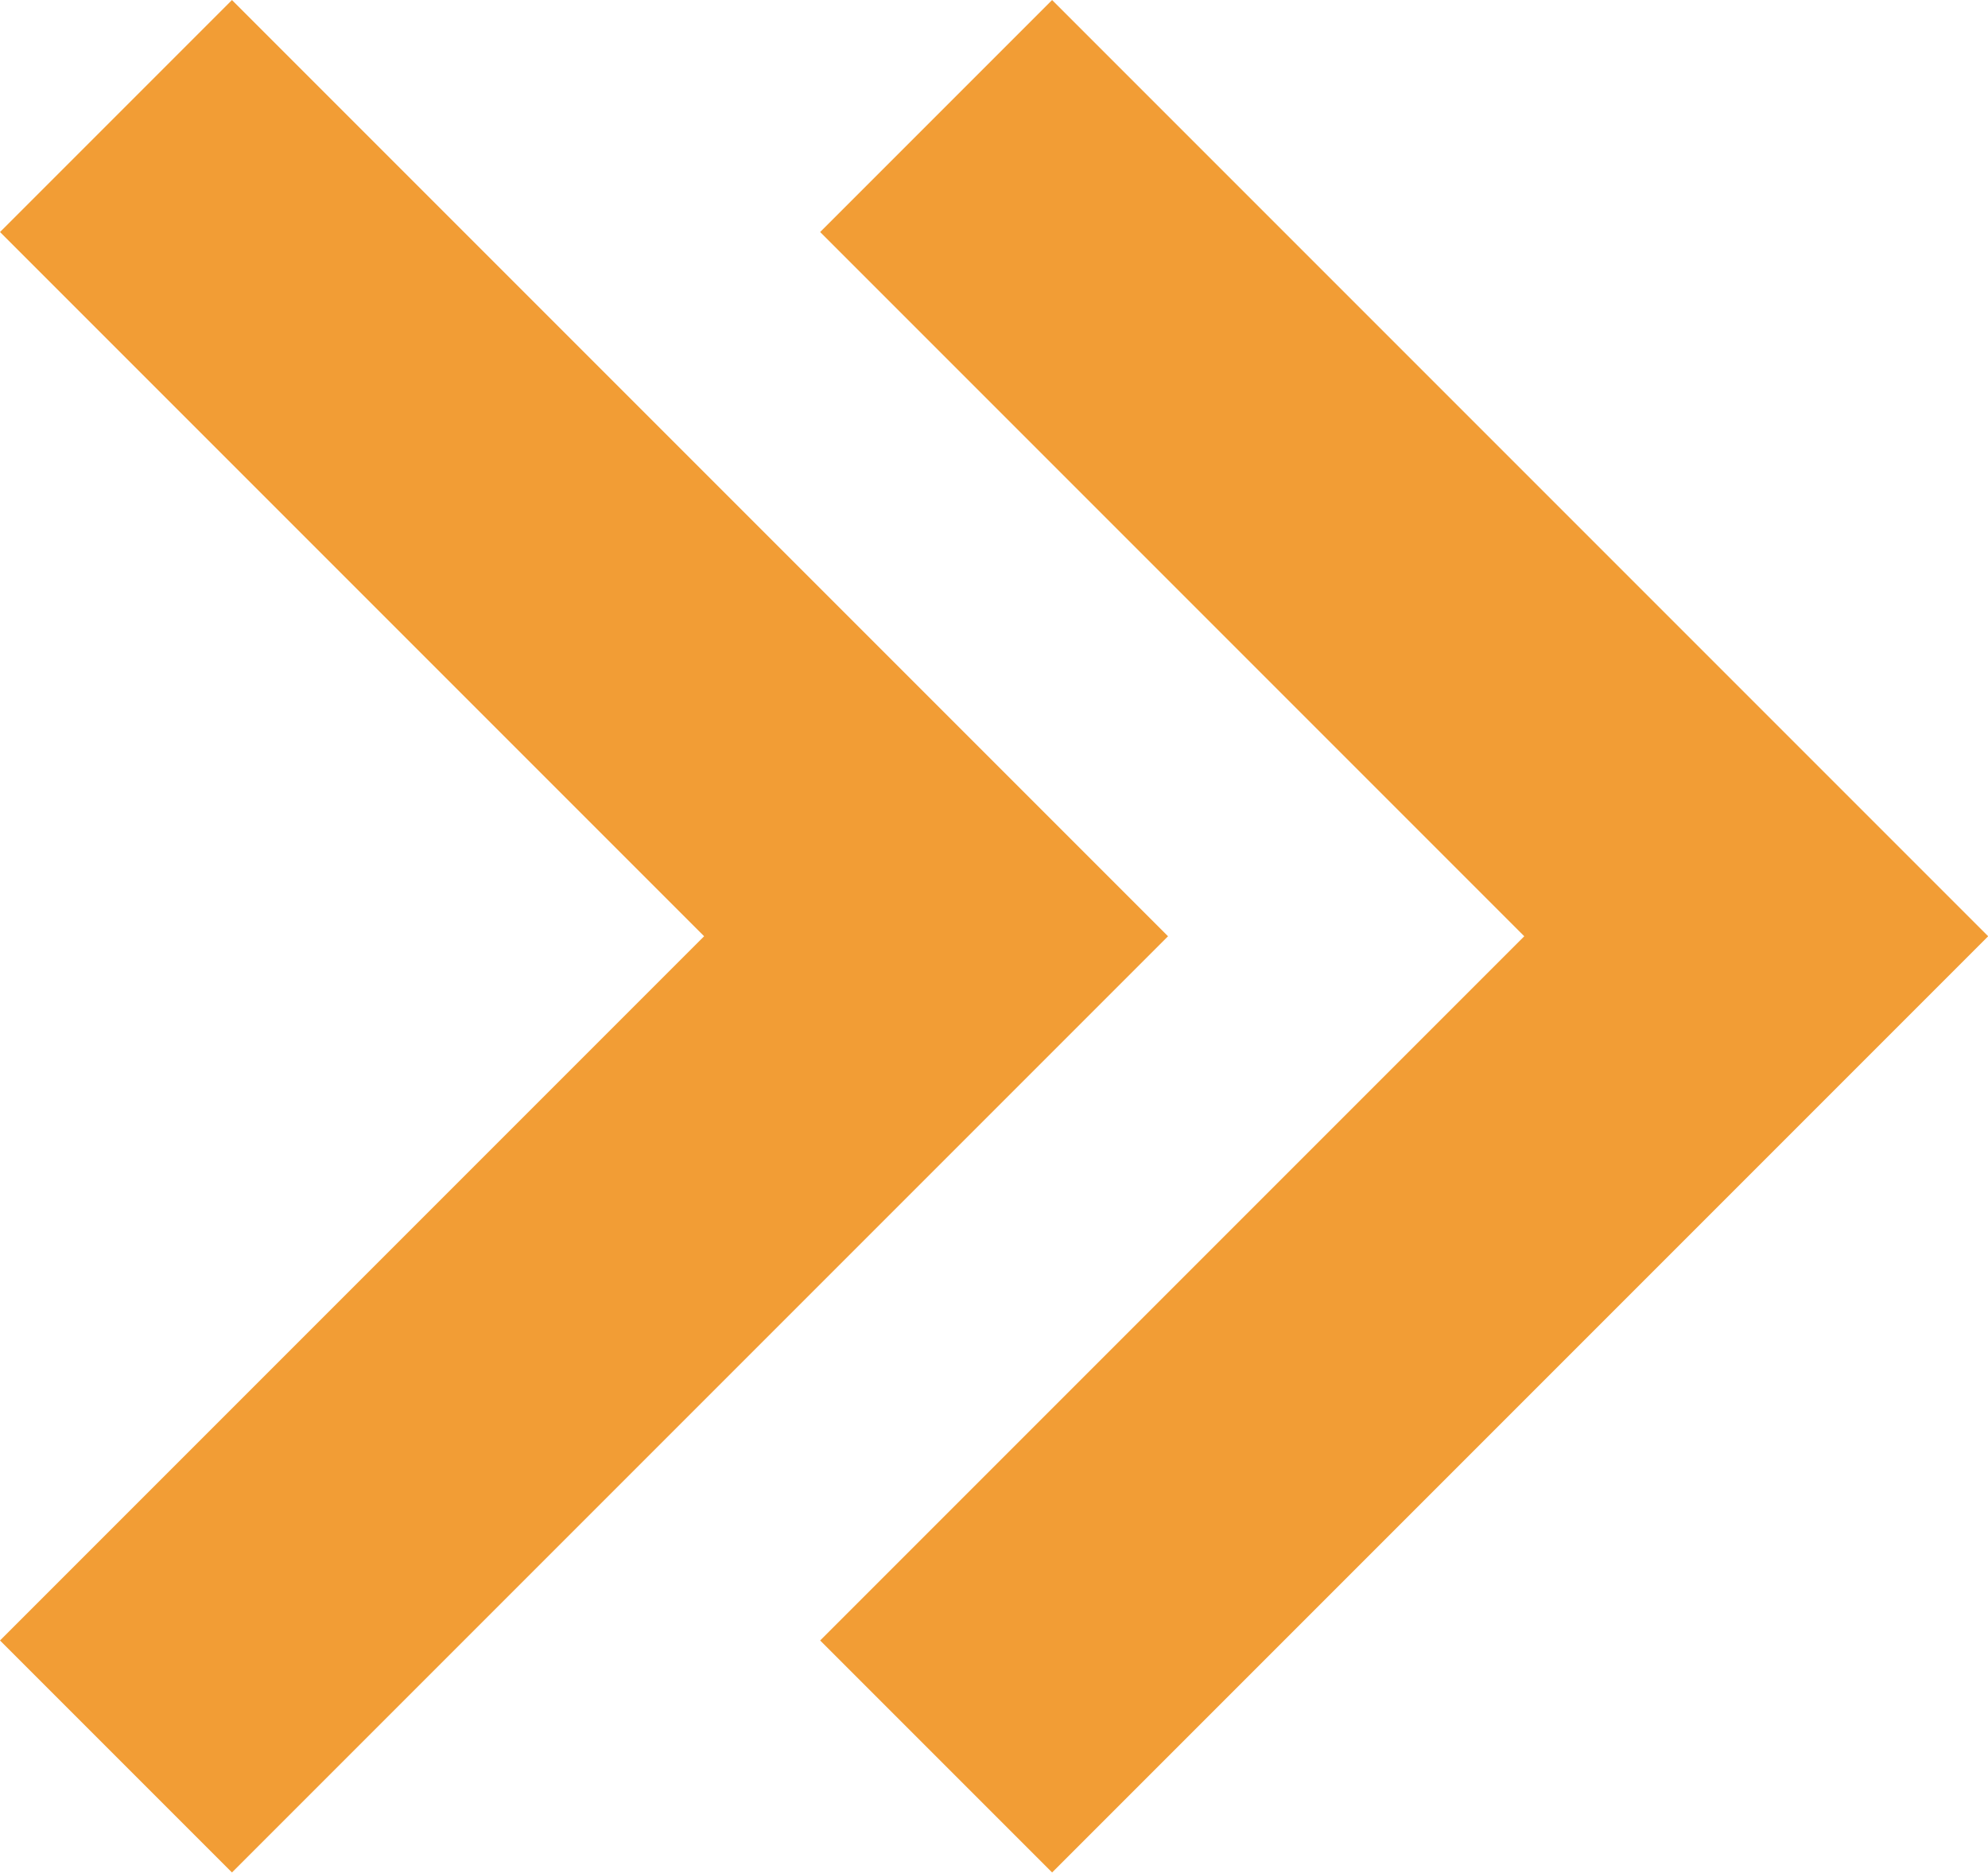
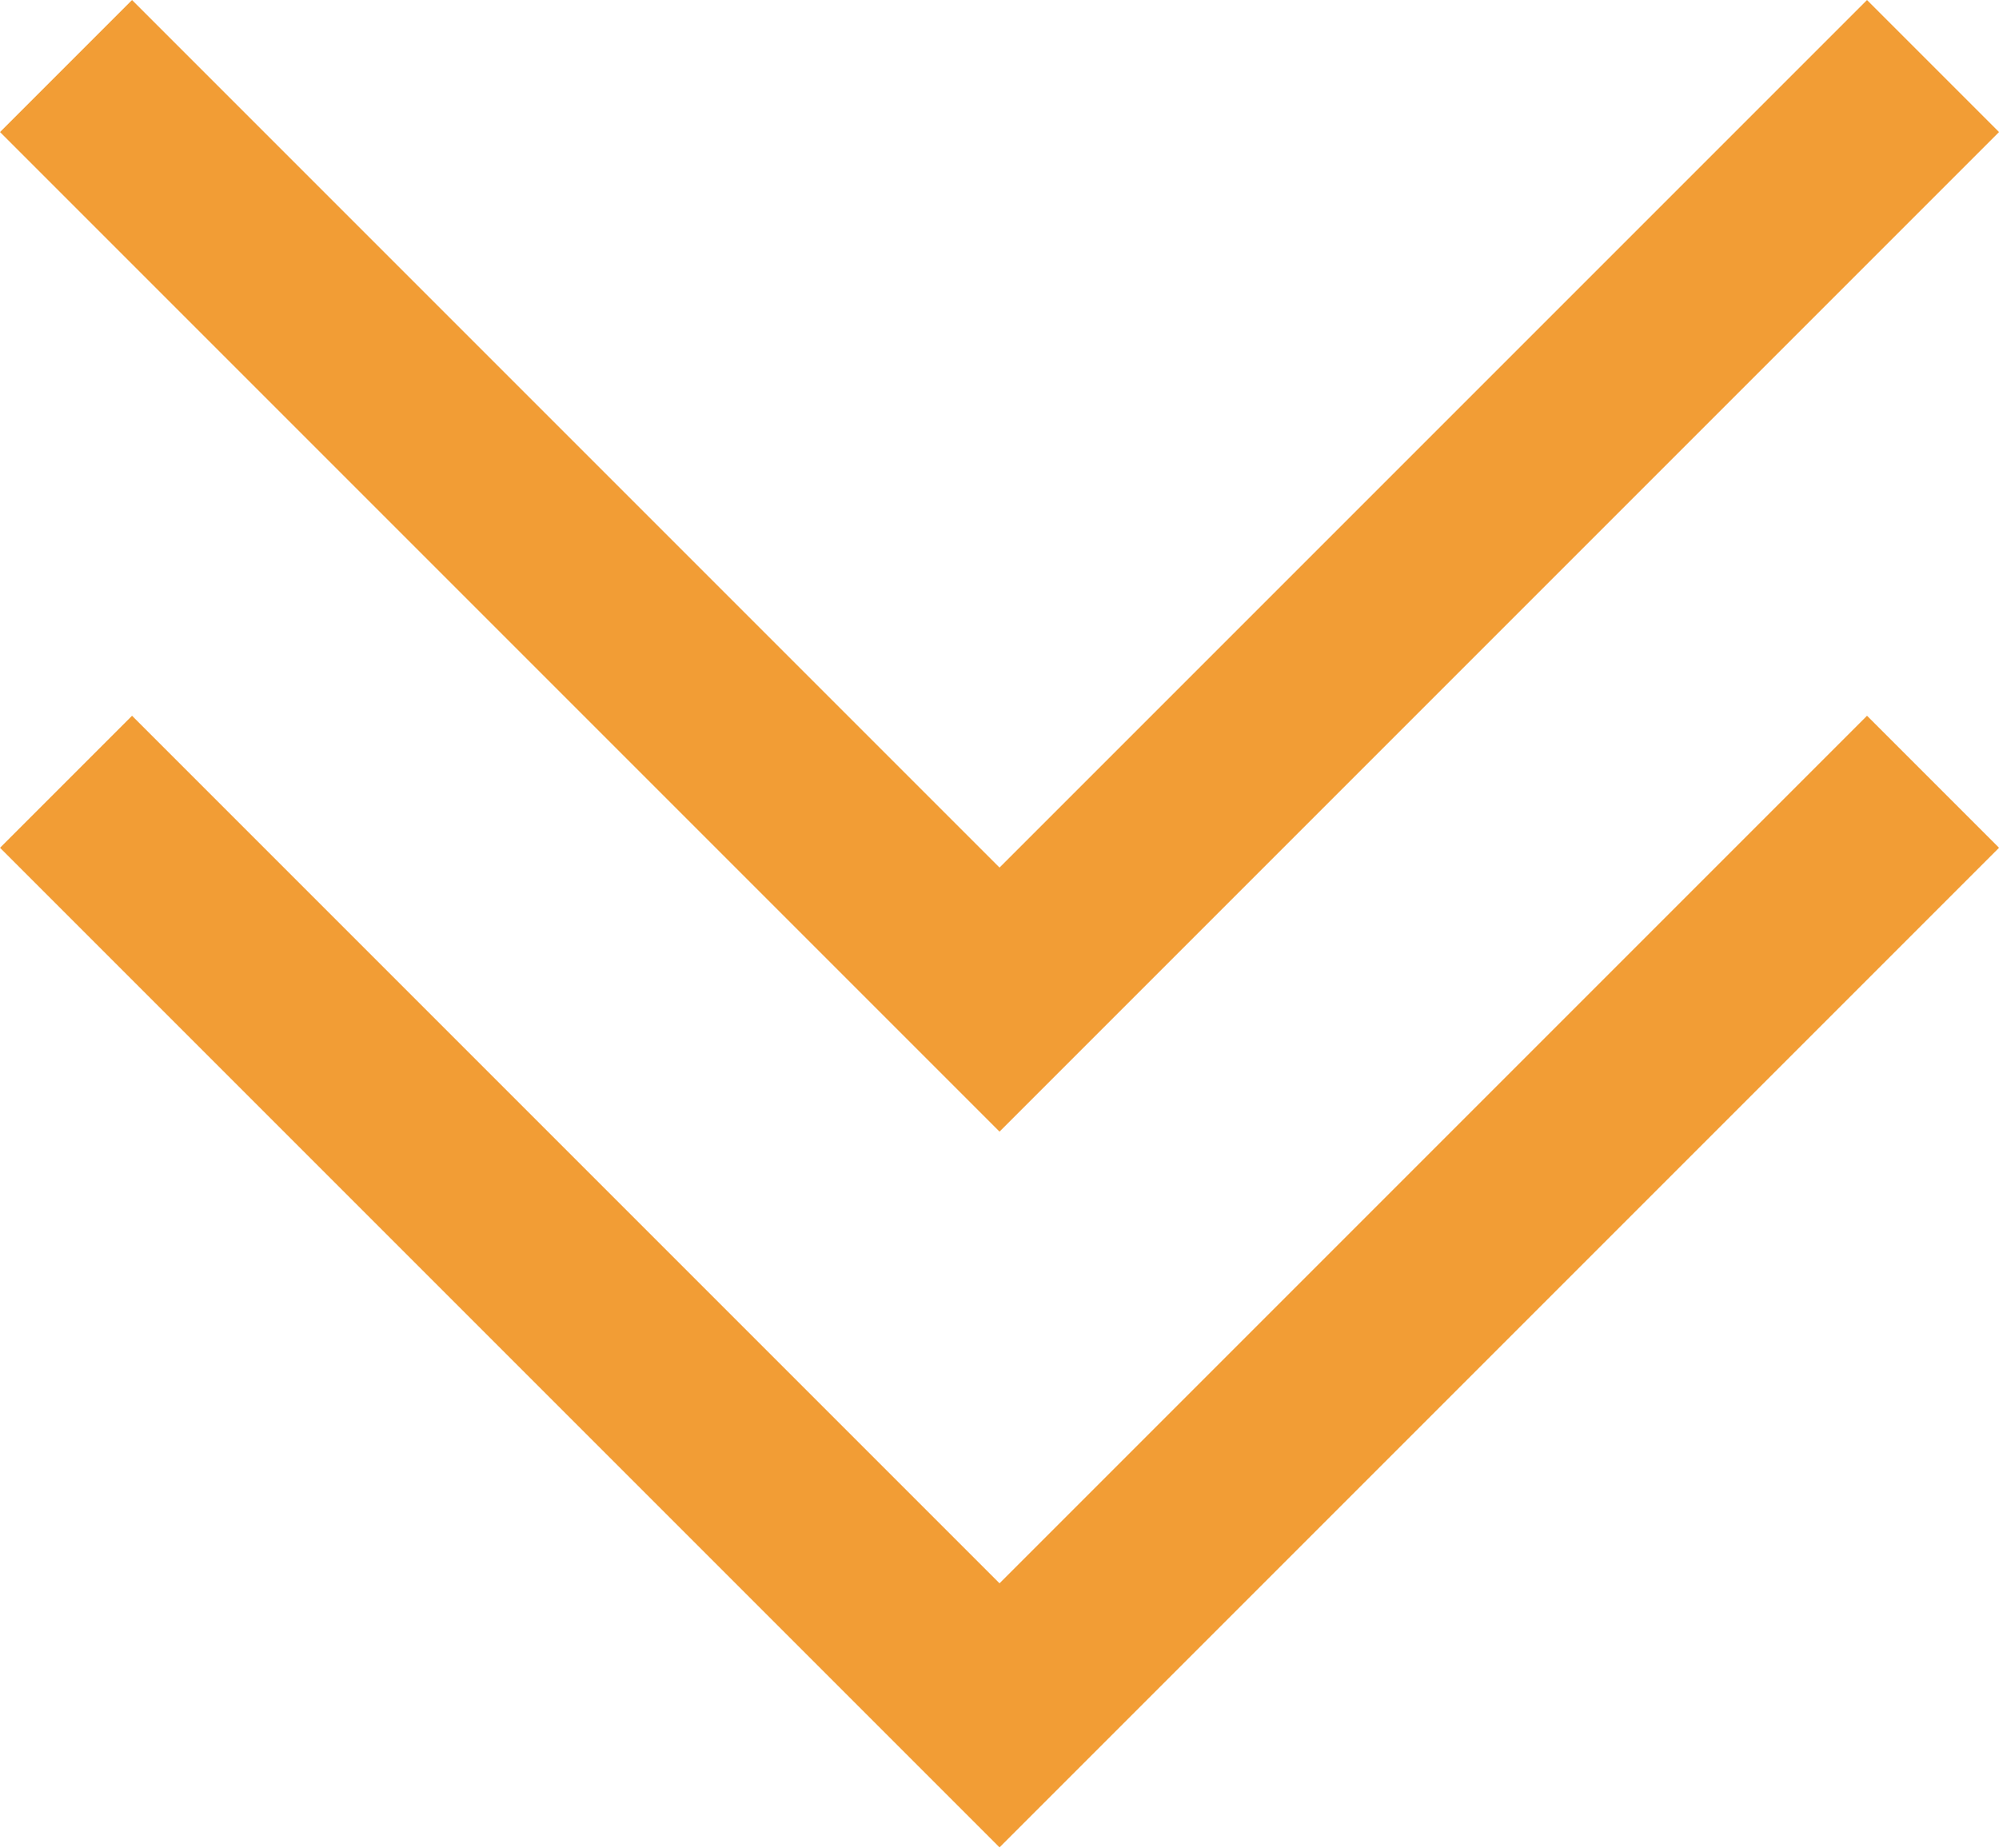
- <svg xmlns="http://www.w3.org/2000/svg" width="18.181" height="17.121" viewBox="0 0 18.181 17.121">
+ <svg xmlns="http://www.w3.org/2000/svg" width="32.121" height="29.682" viewBox="0 0 32.121 29.682">
  <defs>
    <style>.a{fill:none;stroke:#f29d35;stroke-width:3px;}</style>
  </defs>
-   <g transform="translate(1.061 1.061)">
-     <path class="a" d="M4113.739,2349.926l-7.5,7.5,7.5,7.5" transform="translate(4113.739 2364.926) rotate(180)" />
-     <path class="a" d="M4106.239,2349.926l7.5,7.5-7.5,7.5" transform="translate(-4098.739 -2349.926)" />
+   <g transform="translate(31.061 1.061) rotate(90)">
+     <path class="a" d="M15,0,0,15,15,30" transform="translate(15 30) rotate(180)" />
+     <path class="a" d="M4106.239,2349.926l15,15-15,15" transform="translate(-4094.739 -2349.926)" />
  </g>
</svg>
